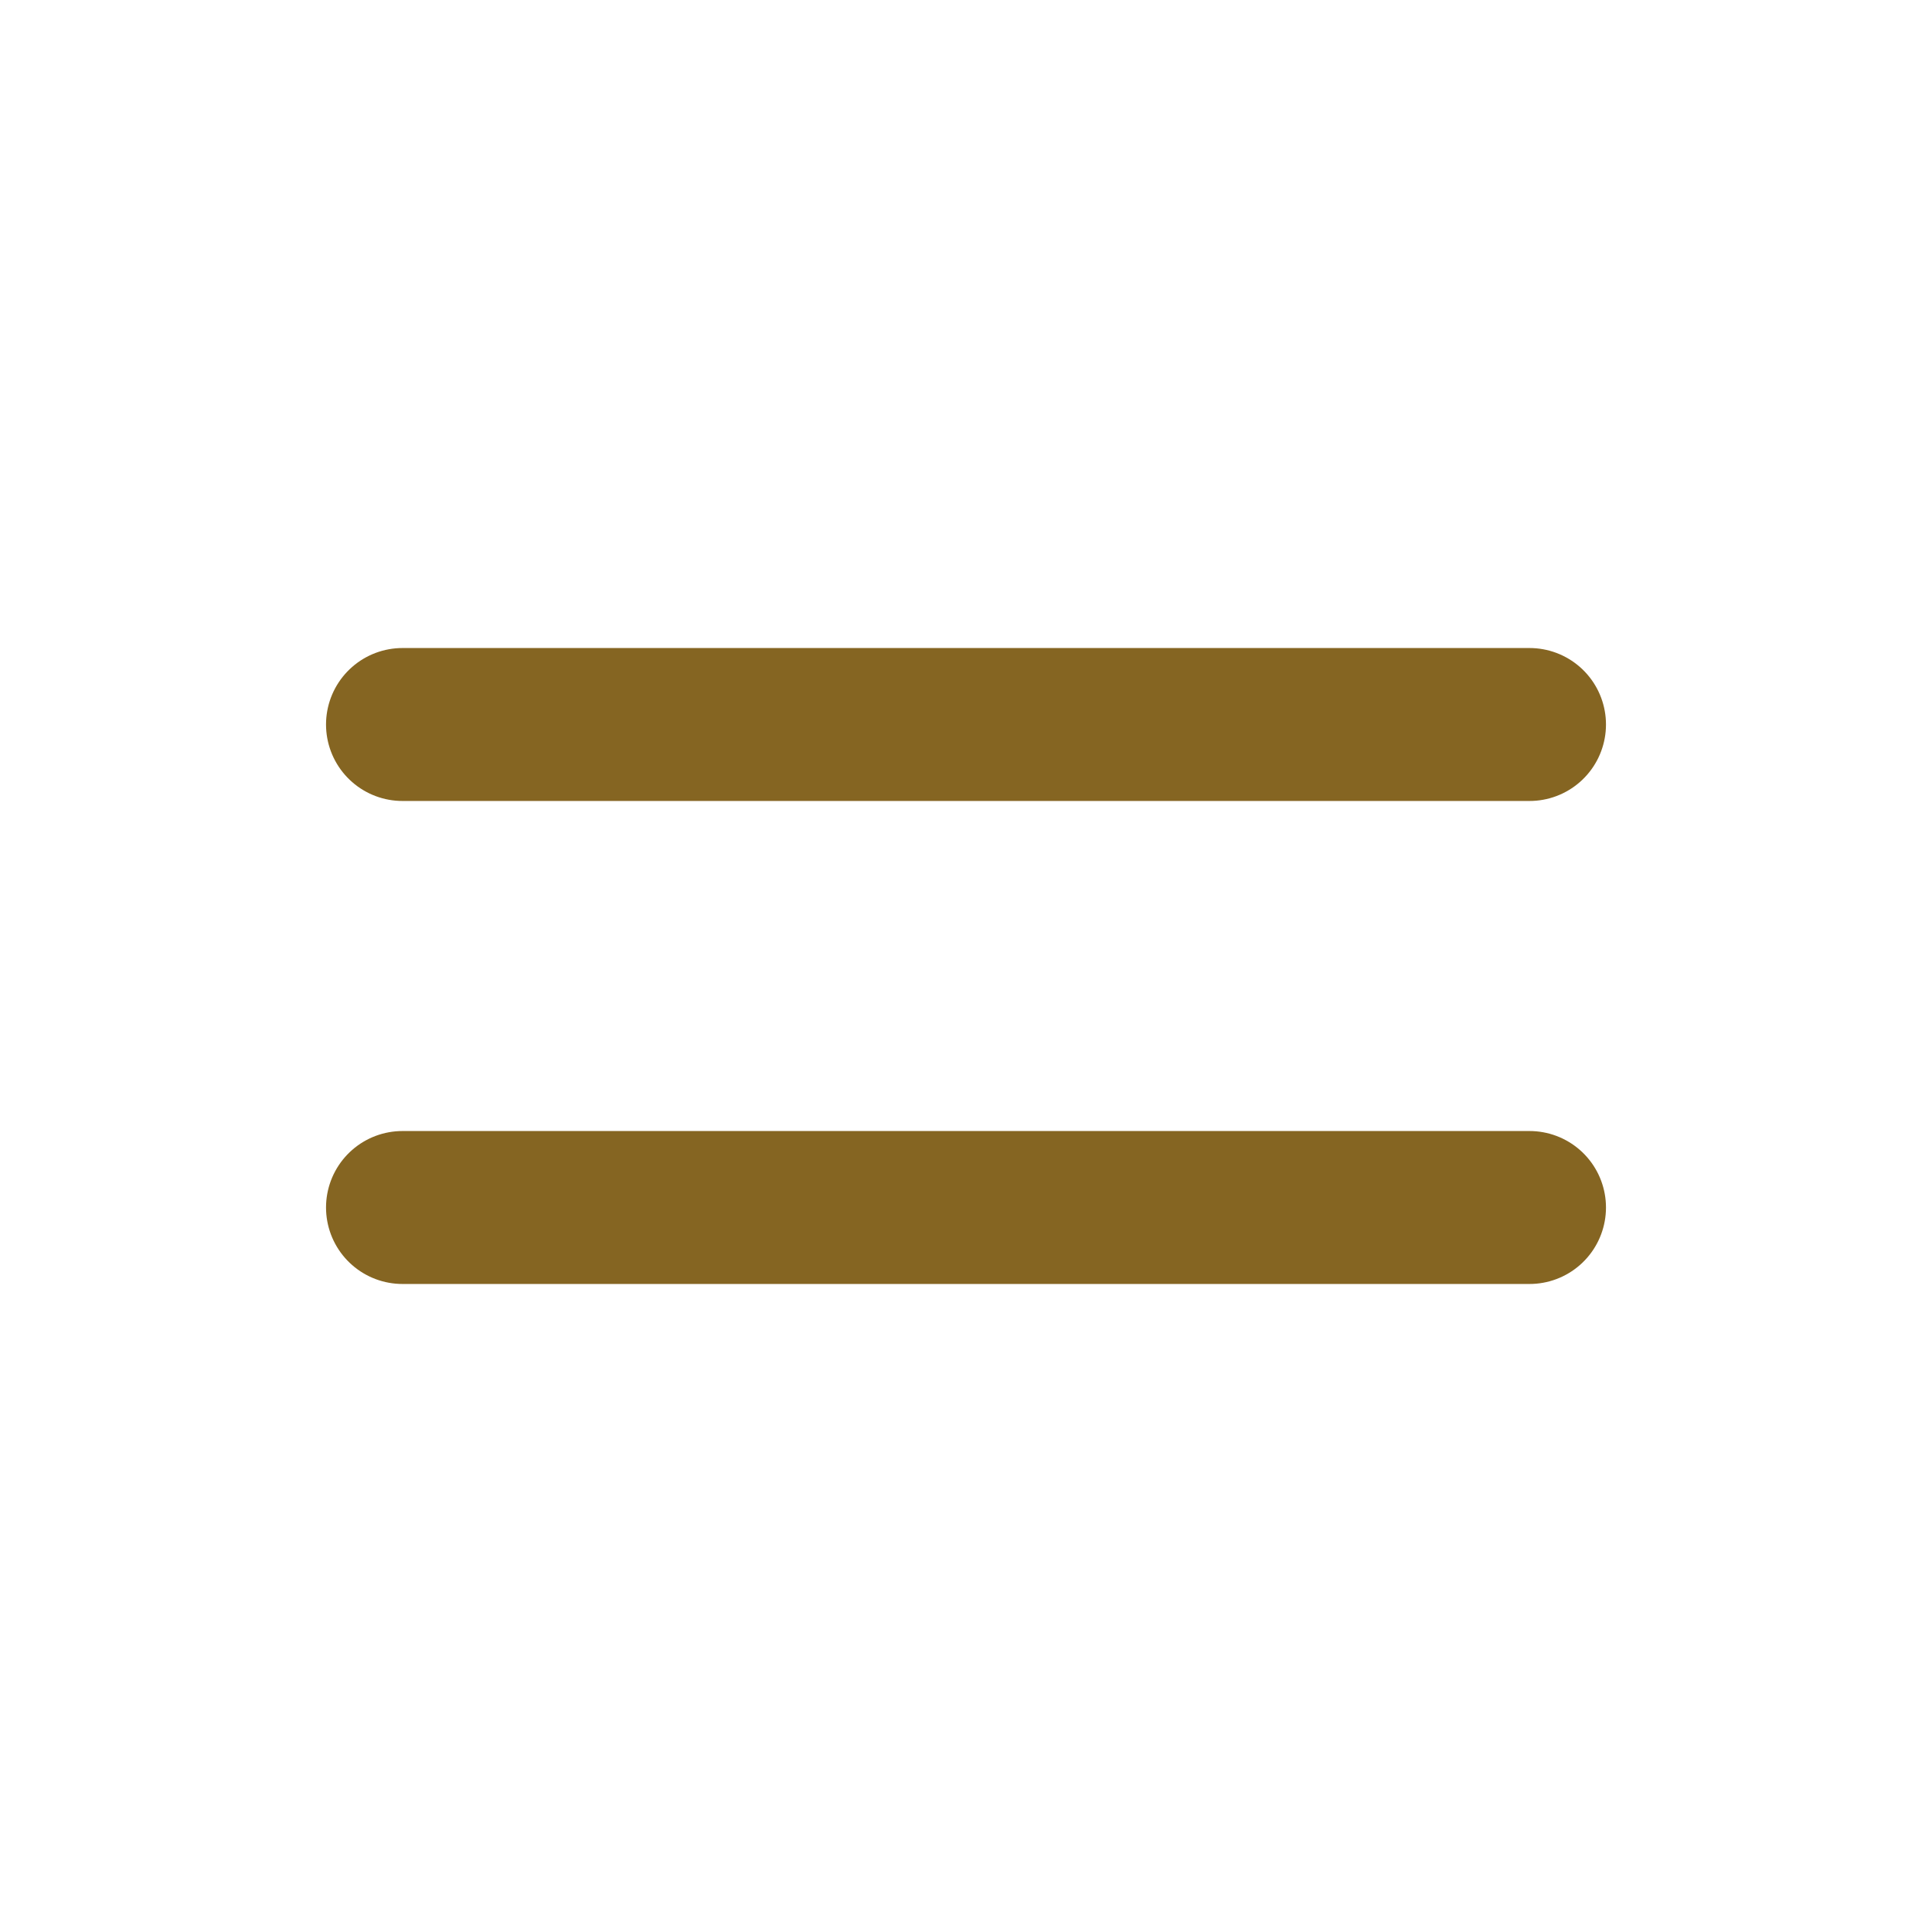
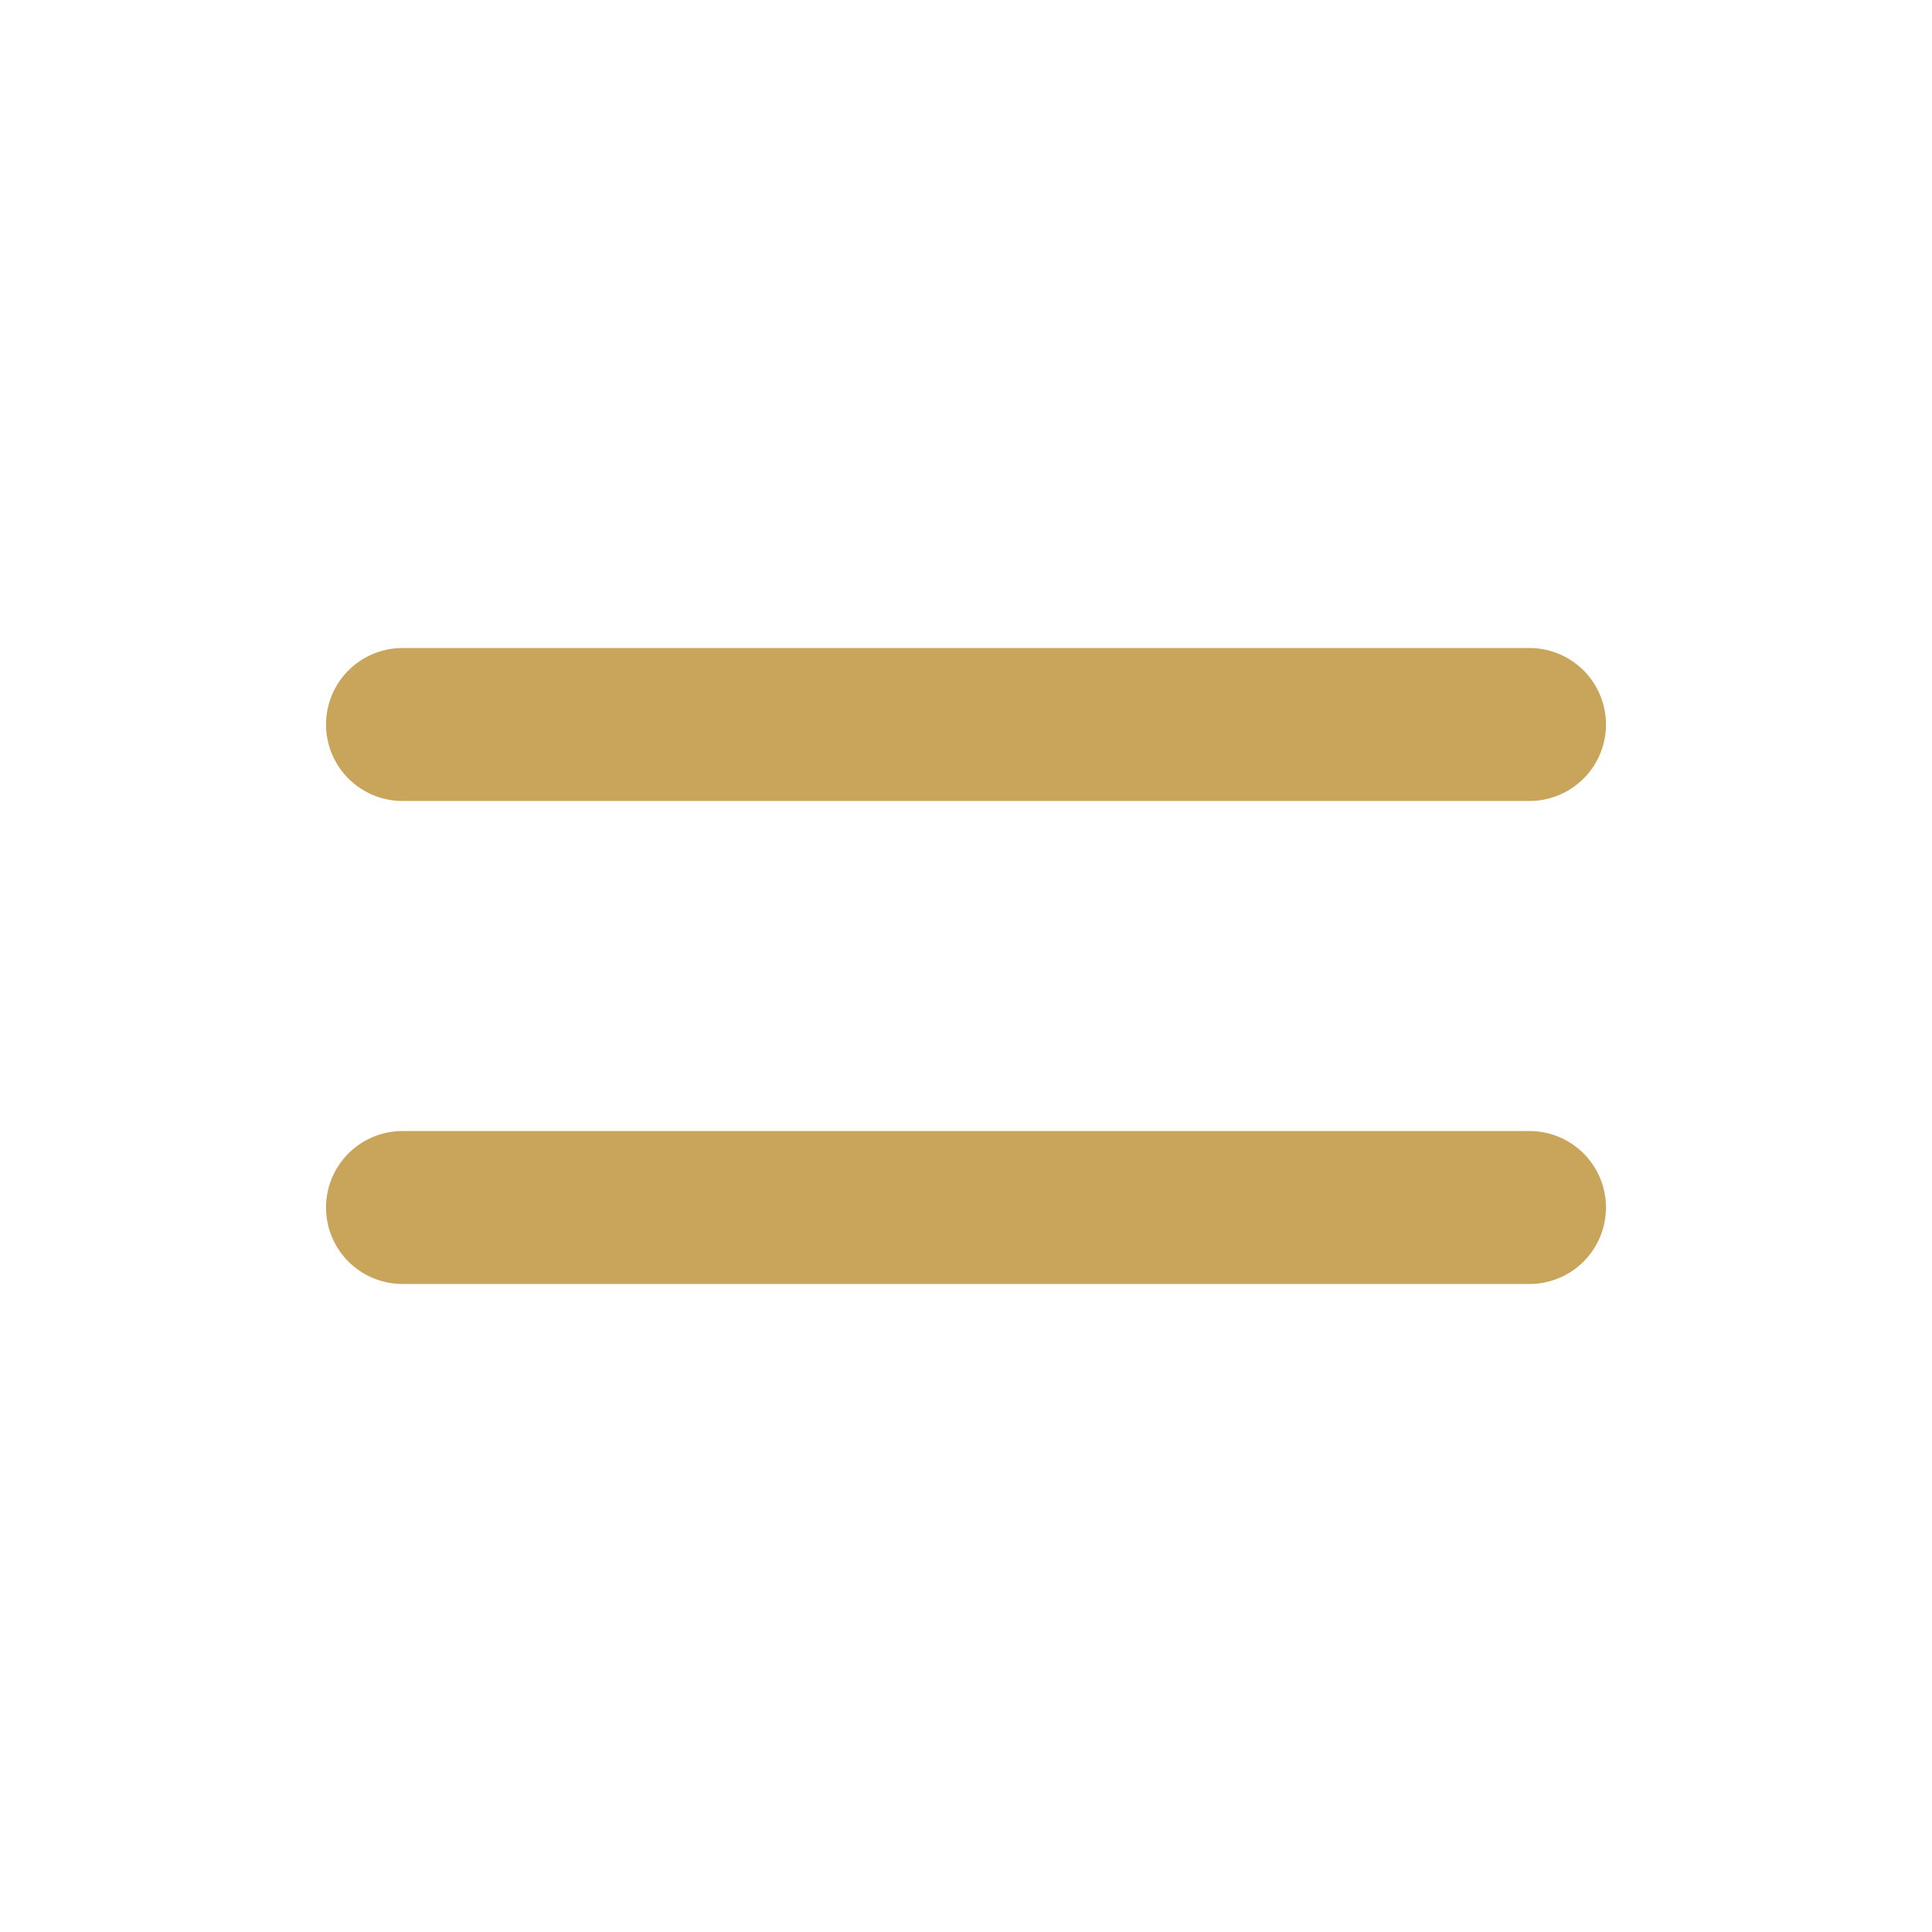
- <svg xmlns="http://www.w3.org/2000/svg" width="24" height="24" viewBox="0 0 24 24" fill="none" stroke="#856522" stroke-width="1.9" stroke-linecap="round" stroke-linejoin="round">
+ <svg xmlns="http://www.w3.org/2000/svg" width="24" height="24" viewBox="0 0 24 24" fill="none" stroke="#C9A55C" stroke-width="1.9" stroke-linecap="round" stroke-linejoin="round">
  <path d="M5 9h14" />
  <path d="M5 15h14" />
</svg>
